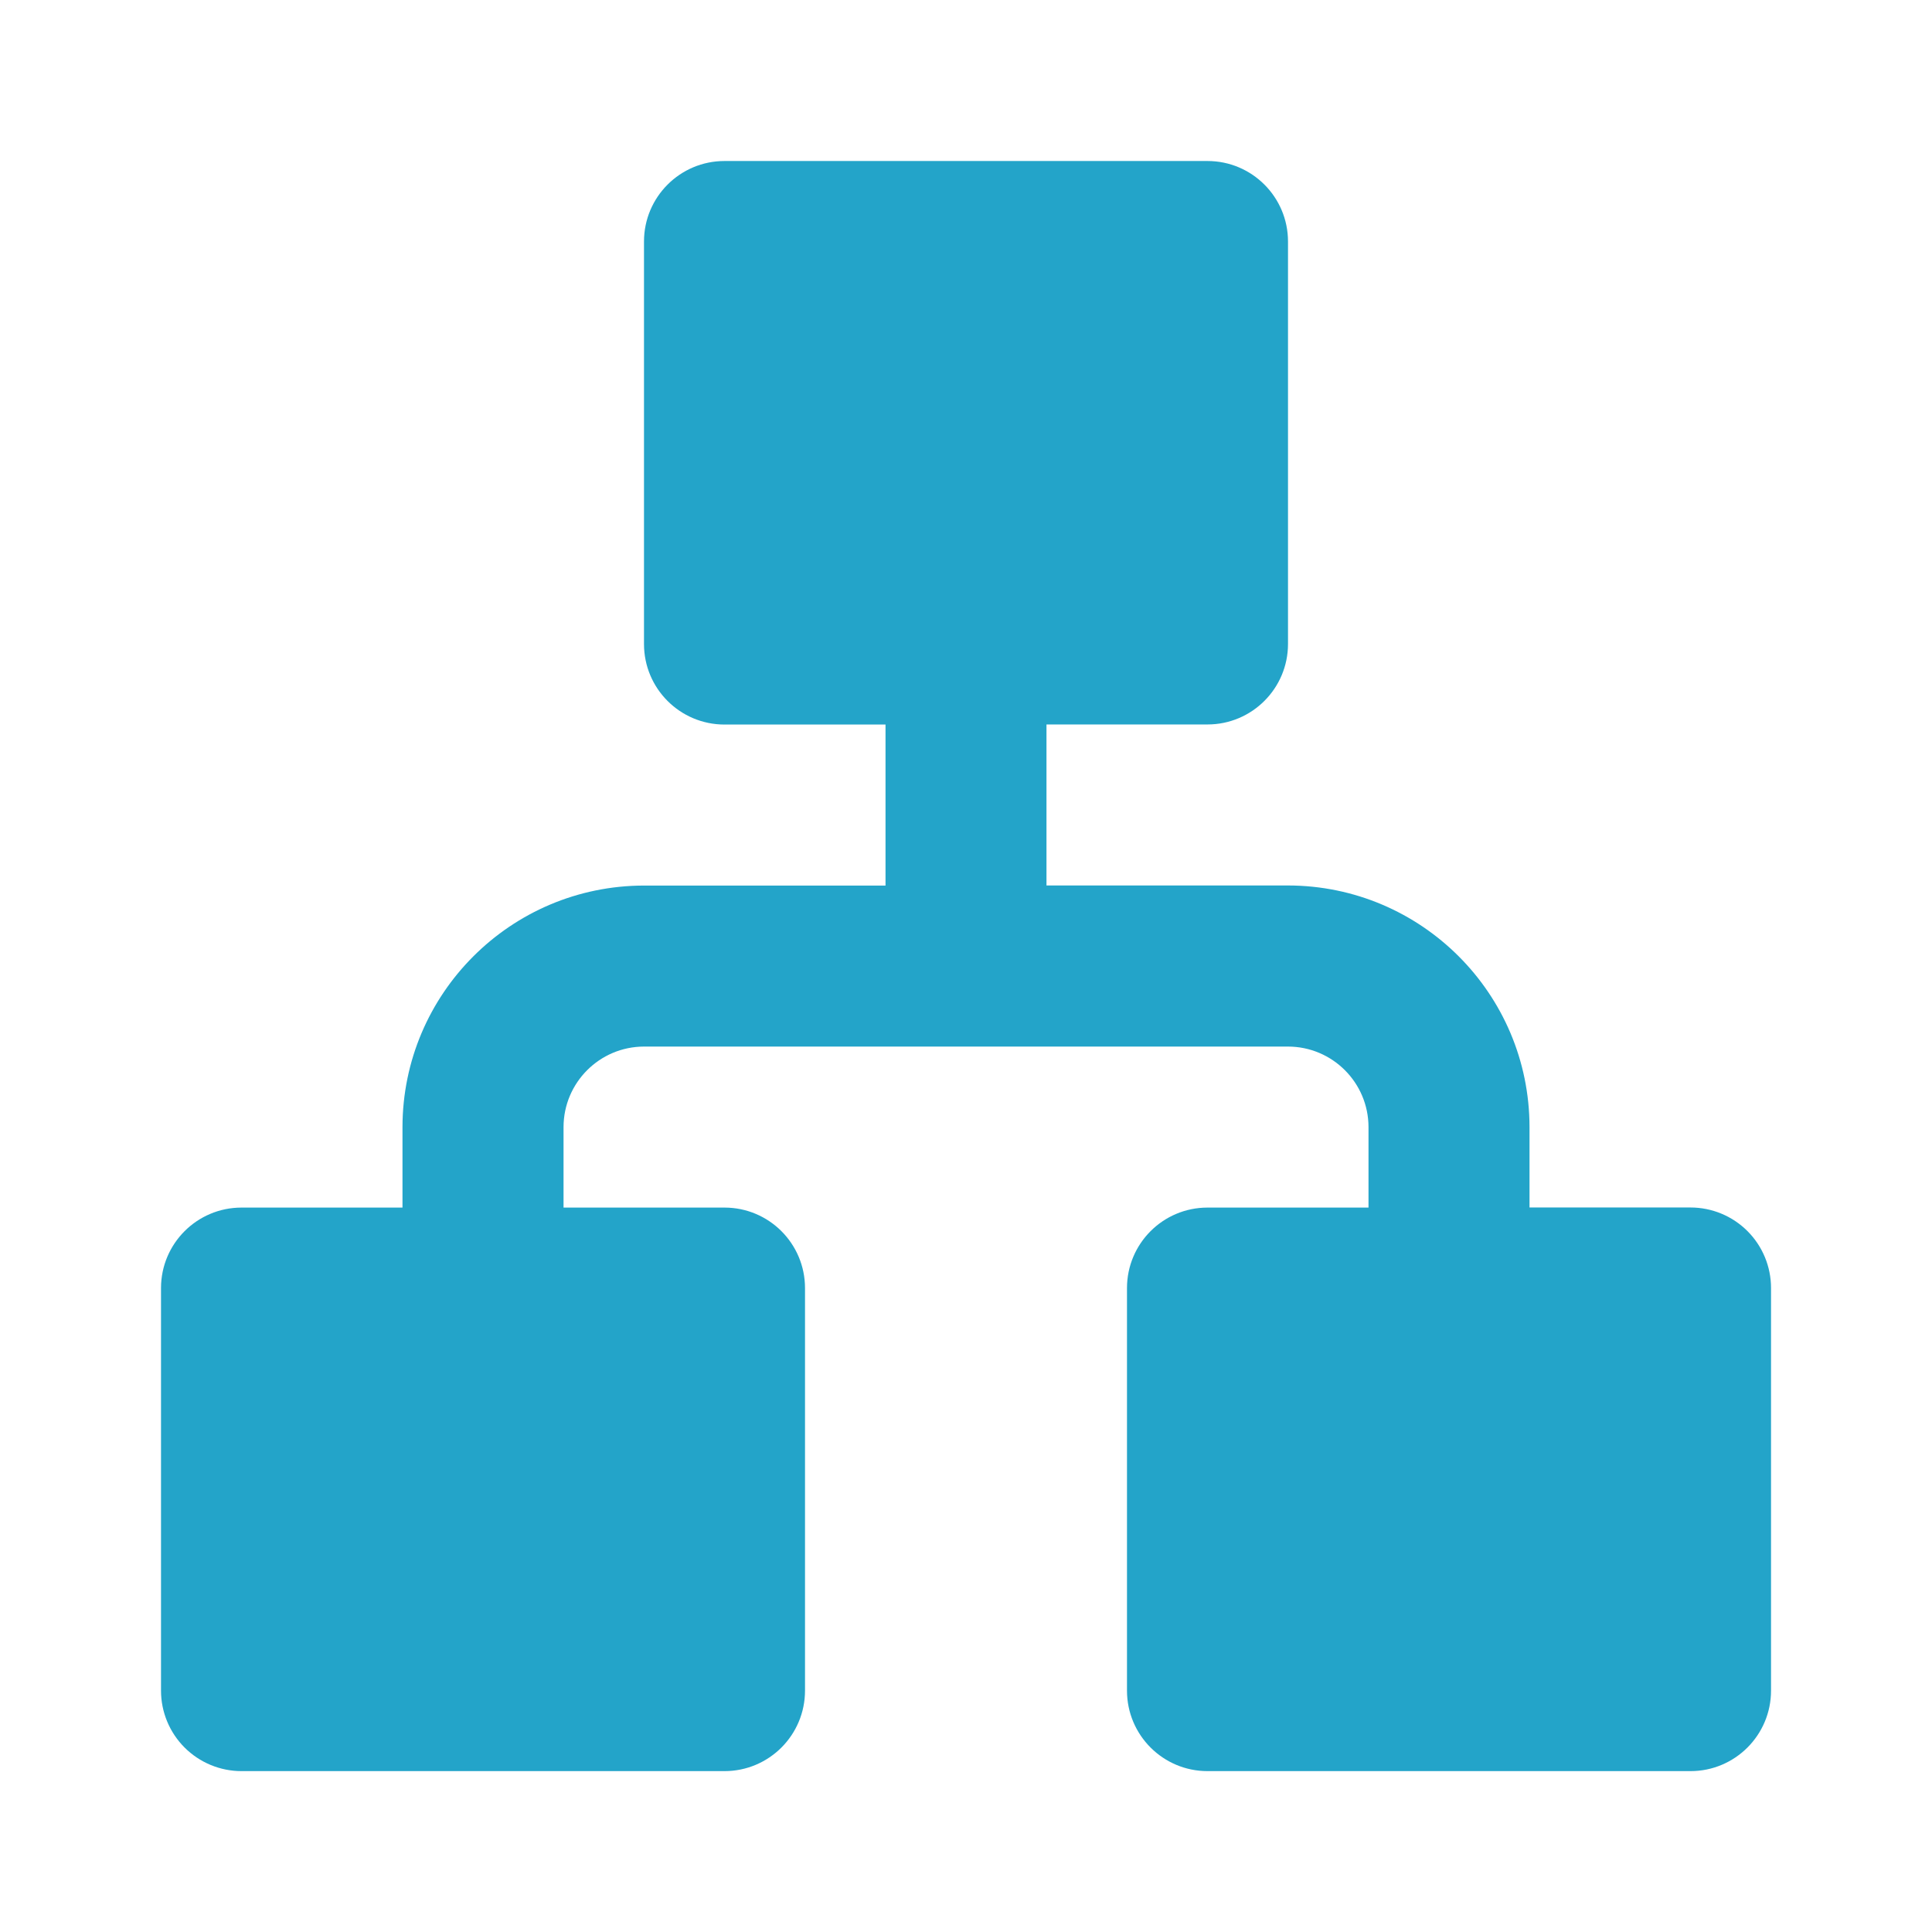
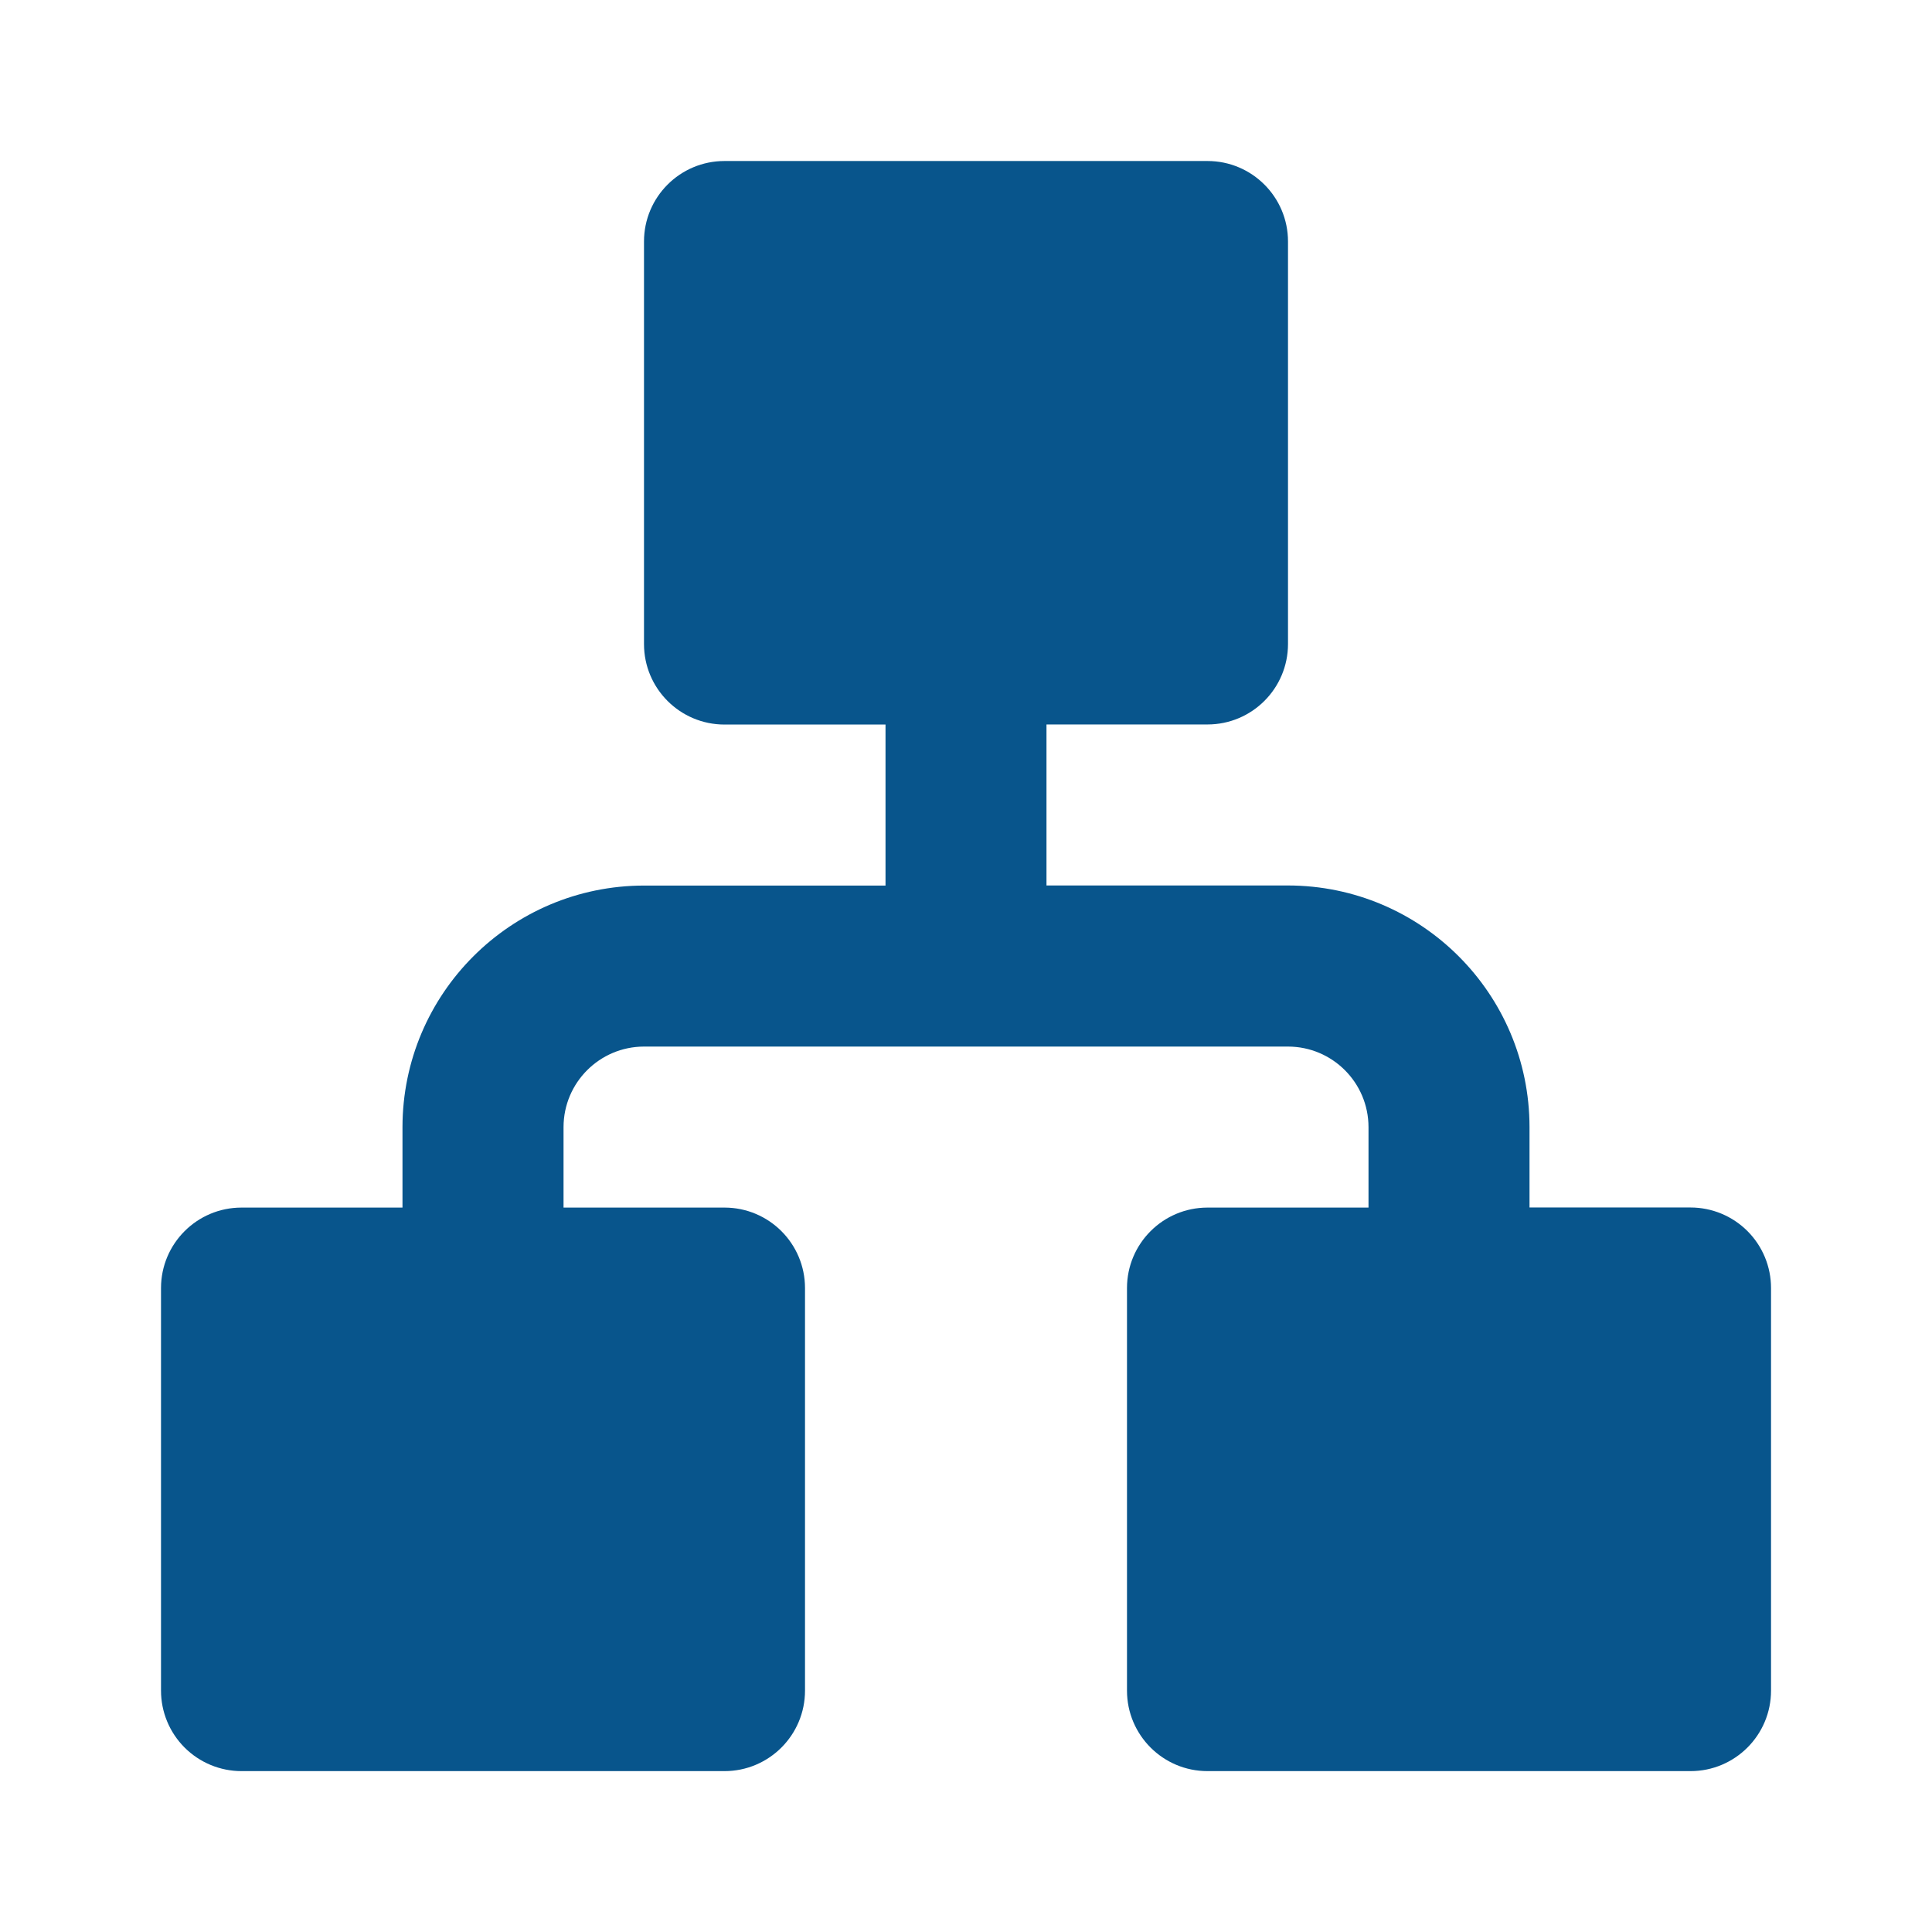
<svg xmlns="http://www.w3.org/2000/svg" id="Group_16950" data-name="Group 16950" width="45.117" height="45.117" viewBox="0 0 45.117 45.117">
  <path id="Frames-24px" d="M0,0H45.117V45.117H0Z" fill="none" />
-   <path id="Solid" d="M37.718,26.438h-3.76v-1.88a5.647,5.647,0,0,0-5.64-5.64h-5.64v-3.76h3.76a1.88,1.88,0,0,0,1.88-1.88V3.88A1.88,1.88,0,0,0,26.438,2H15.159a1.88,1.88,0,0,0-1.88,1.88v9.4a1.88,1.88,0,0,0,1.88,1.88h3.76v3.76h-5.64a5.647,5.647,0,0,0-5.64,5.64v1.88H3.88A1.88,1.88,0,0,0,2,28.318v9.4A1.88,1.88,0,0,0,3.88,39.6H15.159a1.88,1.88,0,0,0,1.88-1.88v-9.4a1.88,1.88,0,0,0-1.88-1.88H11.4v-1.88a1.883,1.883,0,0,1,1.88-1.88H28.318a1.883,1.883,0,0,1,1.88,1.88v1.88h-3.76a1.88,1.88,0,0,0-1.88,1.88v9.4a1.88,1.88,0,0,0,1.88,1.88H37.718a1.88,1.88,0,0,0,1.88-1.88v-9.4A1.88,1.88,0,0,0,37.718,26.438Z" transform="translate(1.76 1.76)" fill="#23a4c9" />
+   <path id="Solid" d="M37.718,26.438h-3.76v-1.88a5.647,5.647,0,0,0-5.64-5.64h-5.64v-3.76h3.76a1.88,1.88,0,0,0,1.88-1.88V3.88A1.88,1.88,0,0,0,26.438,2H15.159a1.88,1.88,0,0,0-1.88,1.88v9.4a1.88,1.88,0,0,0,1.88,1.88h3.76v3.76h-5.64a5.647,5.647,0,0,0-5.64,5.64v1.88H3.88A1.88,1.88,0,0,0,2,28.318v9.4A1.88,1.88,0,0,0,3.88,39.6H15.159a1.88,1.88,0,0,0,1.88-1.88v-9.4a1.88,1.88,0,0,0-1.88-1.88H11.4v-1.88a1.883,1.883,0,0,1,1.88-1.88H28.318a1.883,1.883,0,0,1,1.88,1.88v1.88h-3.76a1.88,1.88,0,0,0-1.88,1.88v9.4a1.88,1.88,0,0,0,1.88,1.88H37.718a1.88,1.88,0,0,0,1.88-1.88v-9.4A1.88,1.88,0,0,0,37.718,26.438Z" transform="translate(1.76 1.76)" fill="#08558c" />
</svg>
